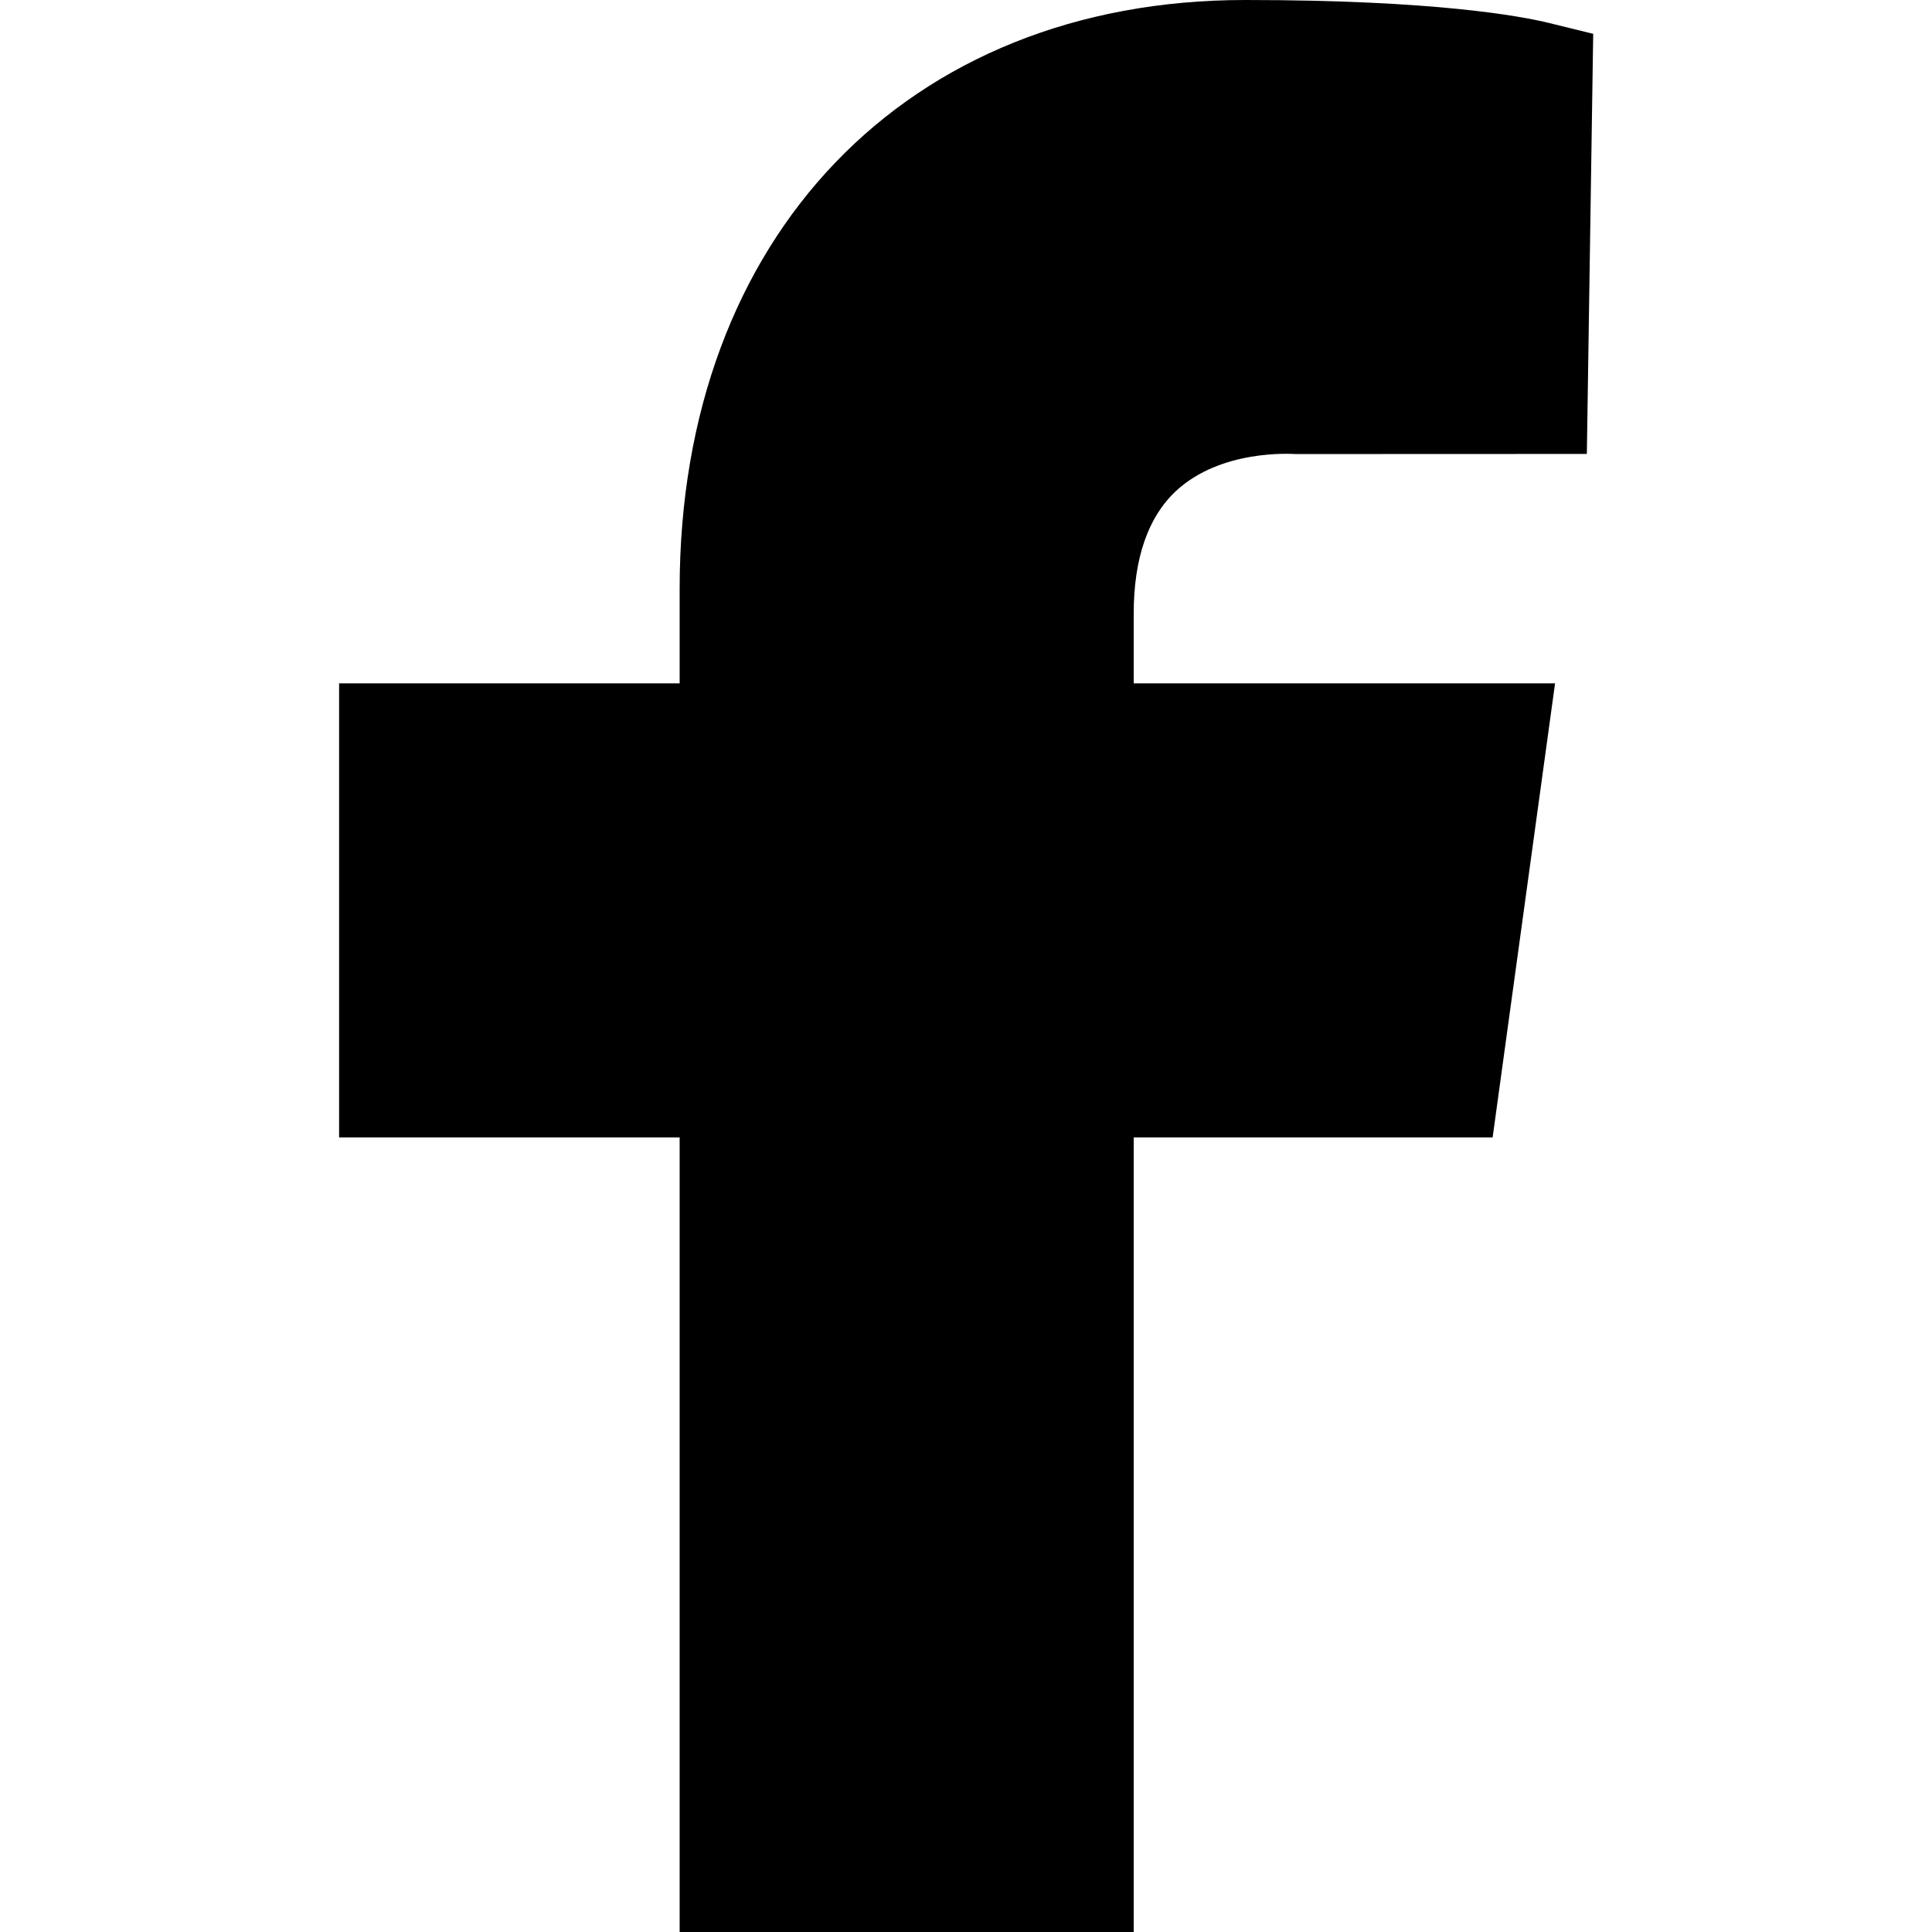
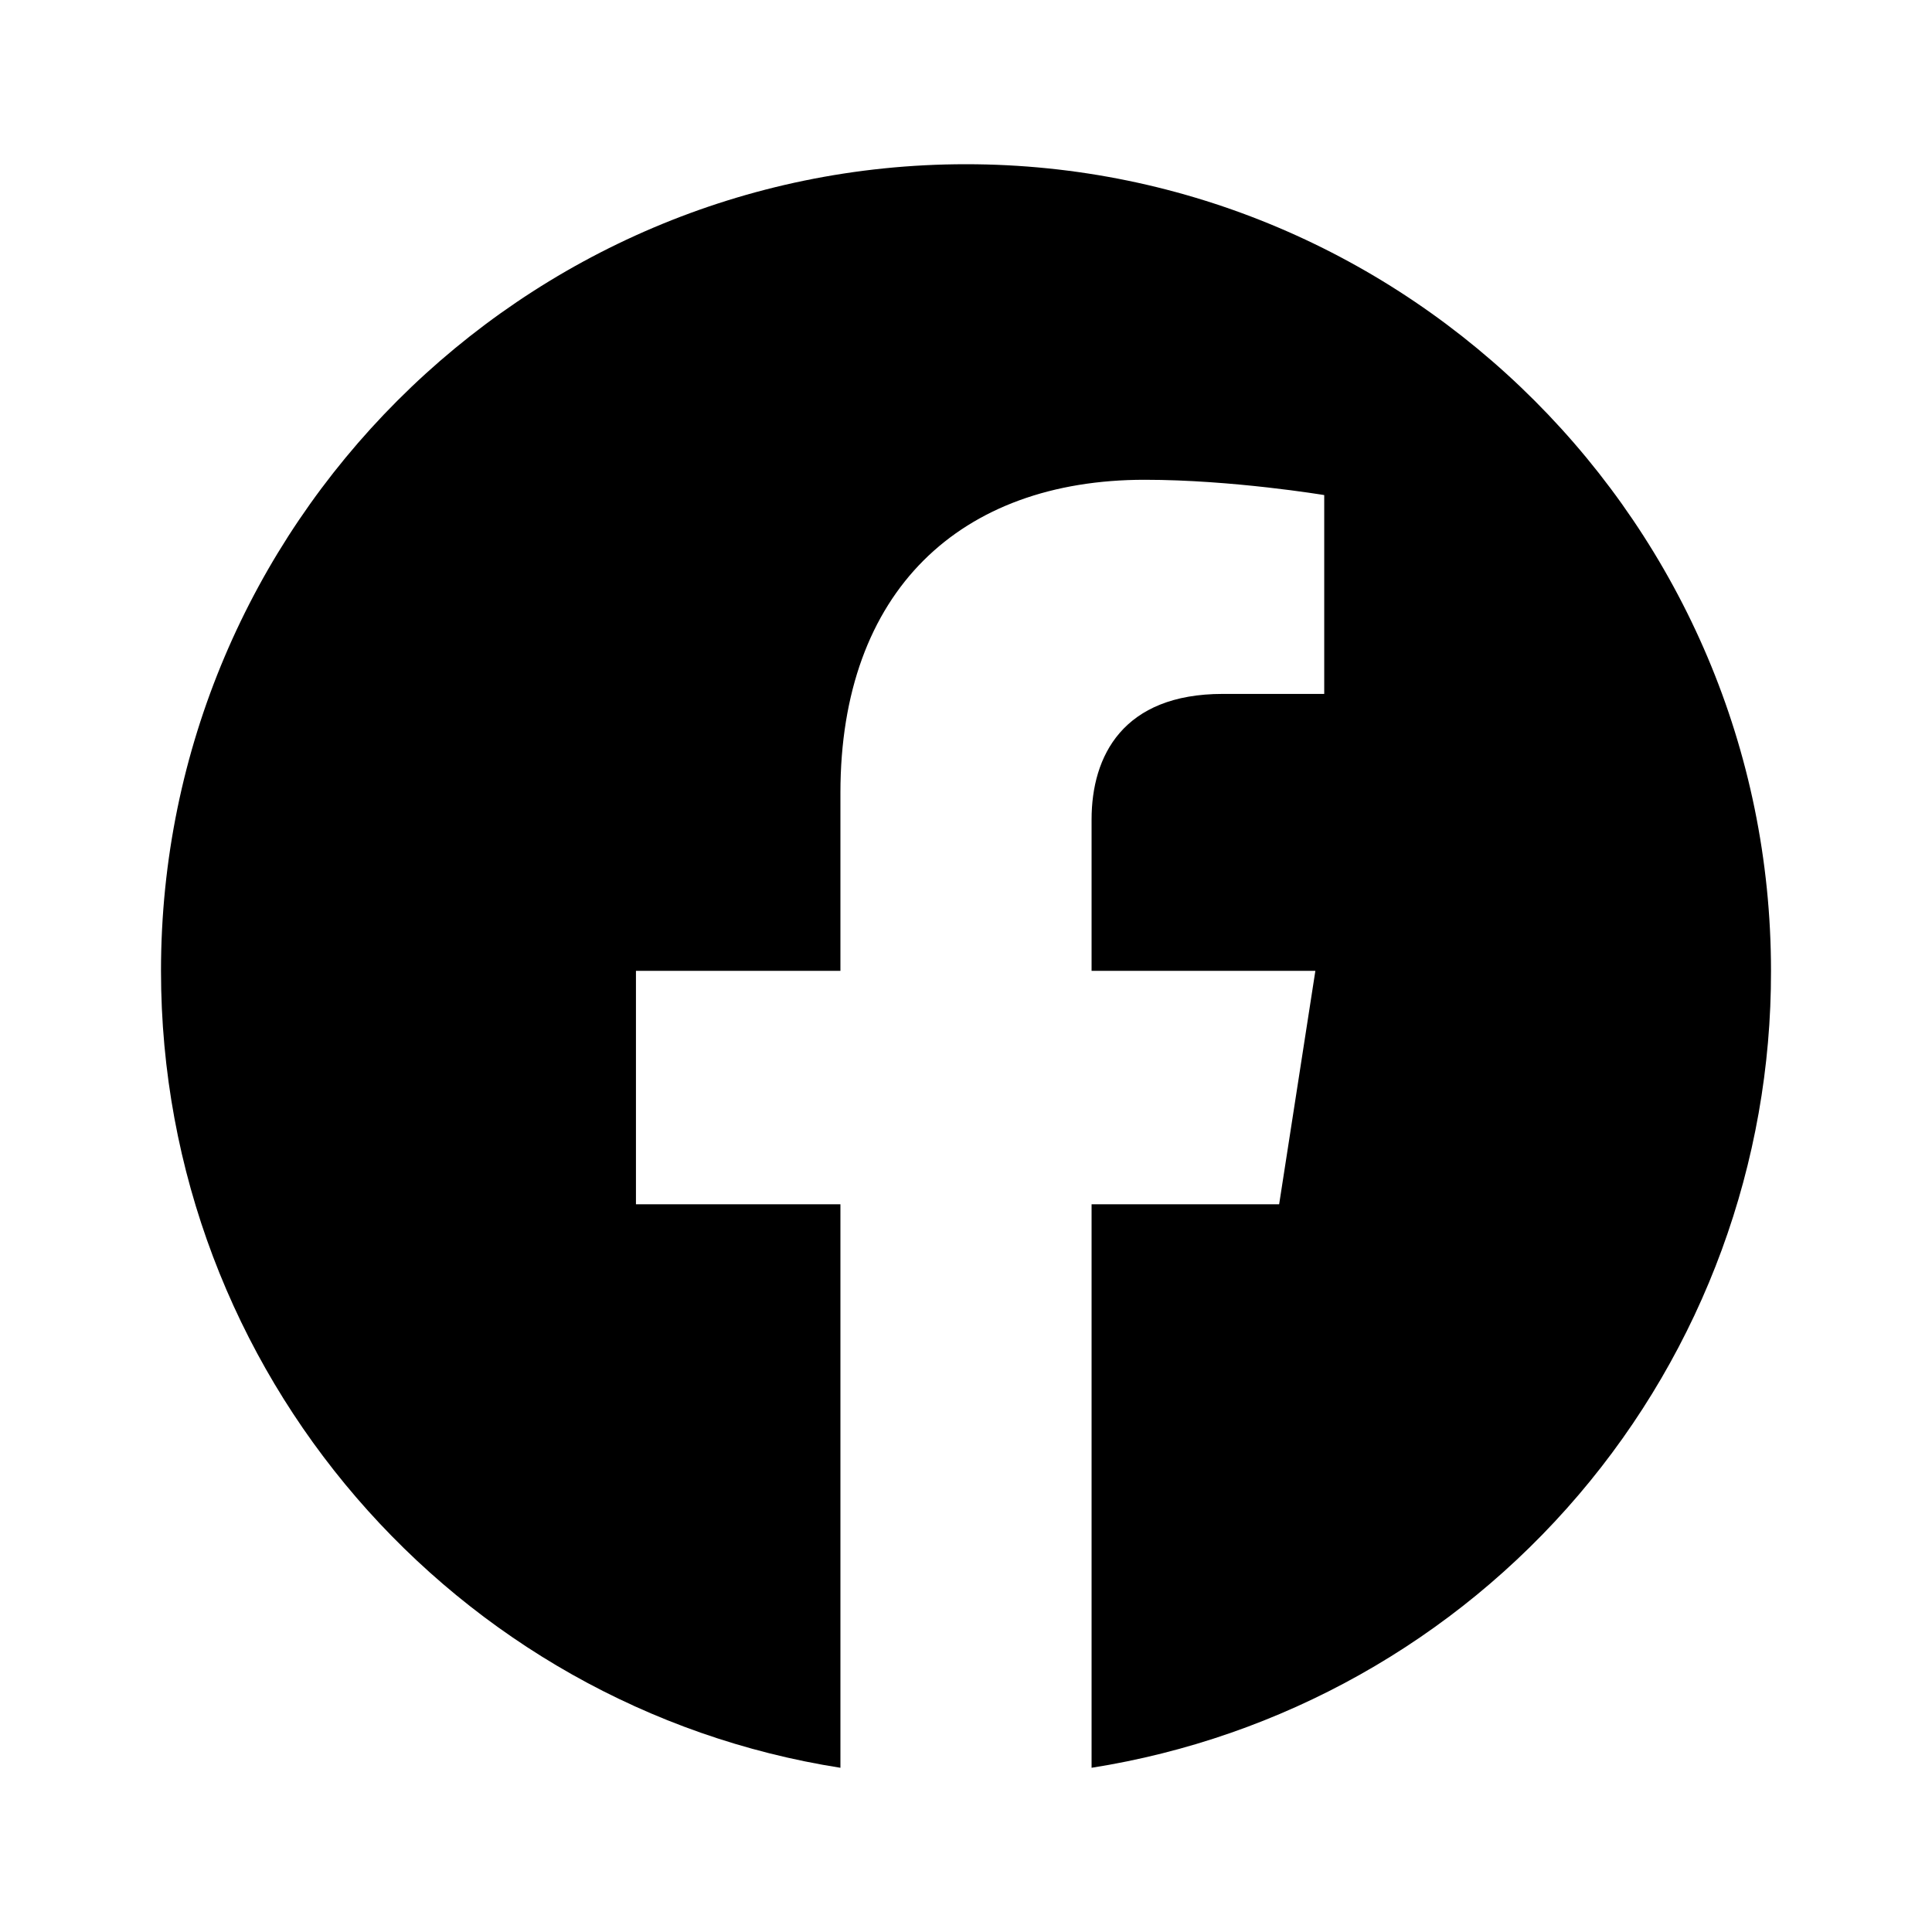
- <svg xmlns="http://www.w3.org/2000/svg" fill="#000000" width="800px" height="800px" viewBox="0 0 1920 1920">
-   <path d="M1168.737 487.897c44.672-41.401 113.824-36.889 118.9-36.663l289.354-.113 6.317-417.504L1539.65 22.9C1511.675 16.02 1426.053 0 1237.324 0 901.268 0 675.425 235.206 675.425 585.137v93.97H337v451.234h338.425V1920h451.234v-789.66h356.7l62.045-451.233H1126.66v-69.152c0-54.937 14.214-96.112 42.078-122.058" fill-rule="evenodd" />
+ <svg xmlns="http://www.w3.org/2000/svg" fill="#000000" width="800px" height="800px" viewBox="0 0 24 24">
+   <path d="M12 2.04C6.5 2.04 2 6.53 2 12.06C2 17.06 5.66 21.21 10.44 21.96V14.96H7.9V12.06H10.44V9.85C10.44 7.34 11.93 5.96 14.22 5.96C15.31 5.96 16.45 6.15 16.45 6.15V8.62H15.19C13.95 8.62 13.56 9.39 13.56 10.18V12.06H16.34L15.89 14.96H13.56V21.96C15.916 21.588 18.062 20.386 19.61 18.57C21.158 16.755 22.005 14.446 22 12.06C22 6.53 17.5 2.04 12 2.04Z" />
</svg>
